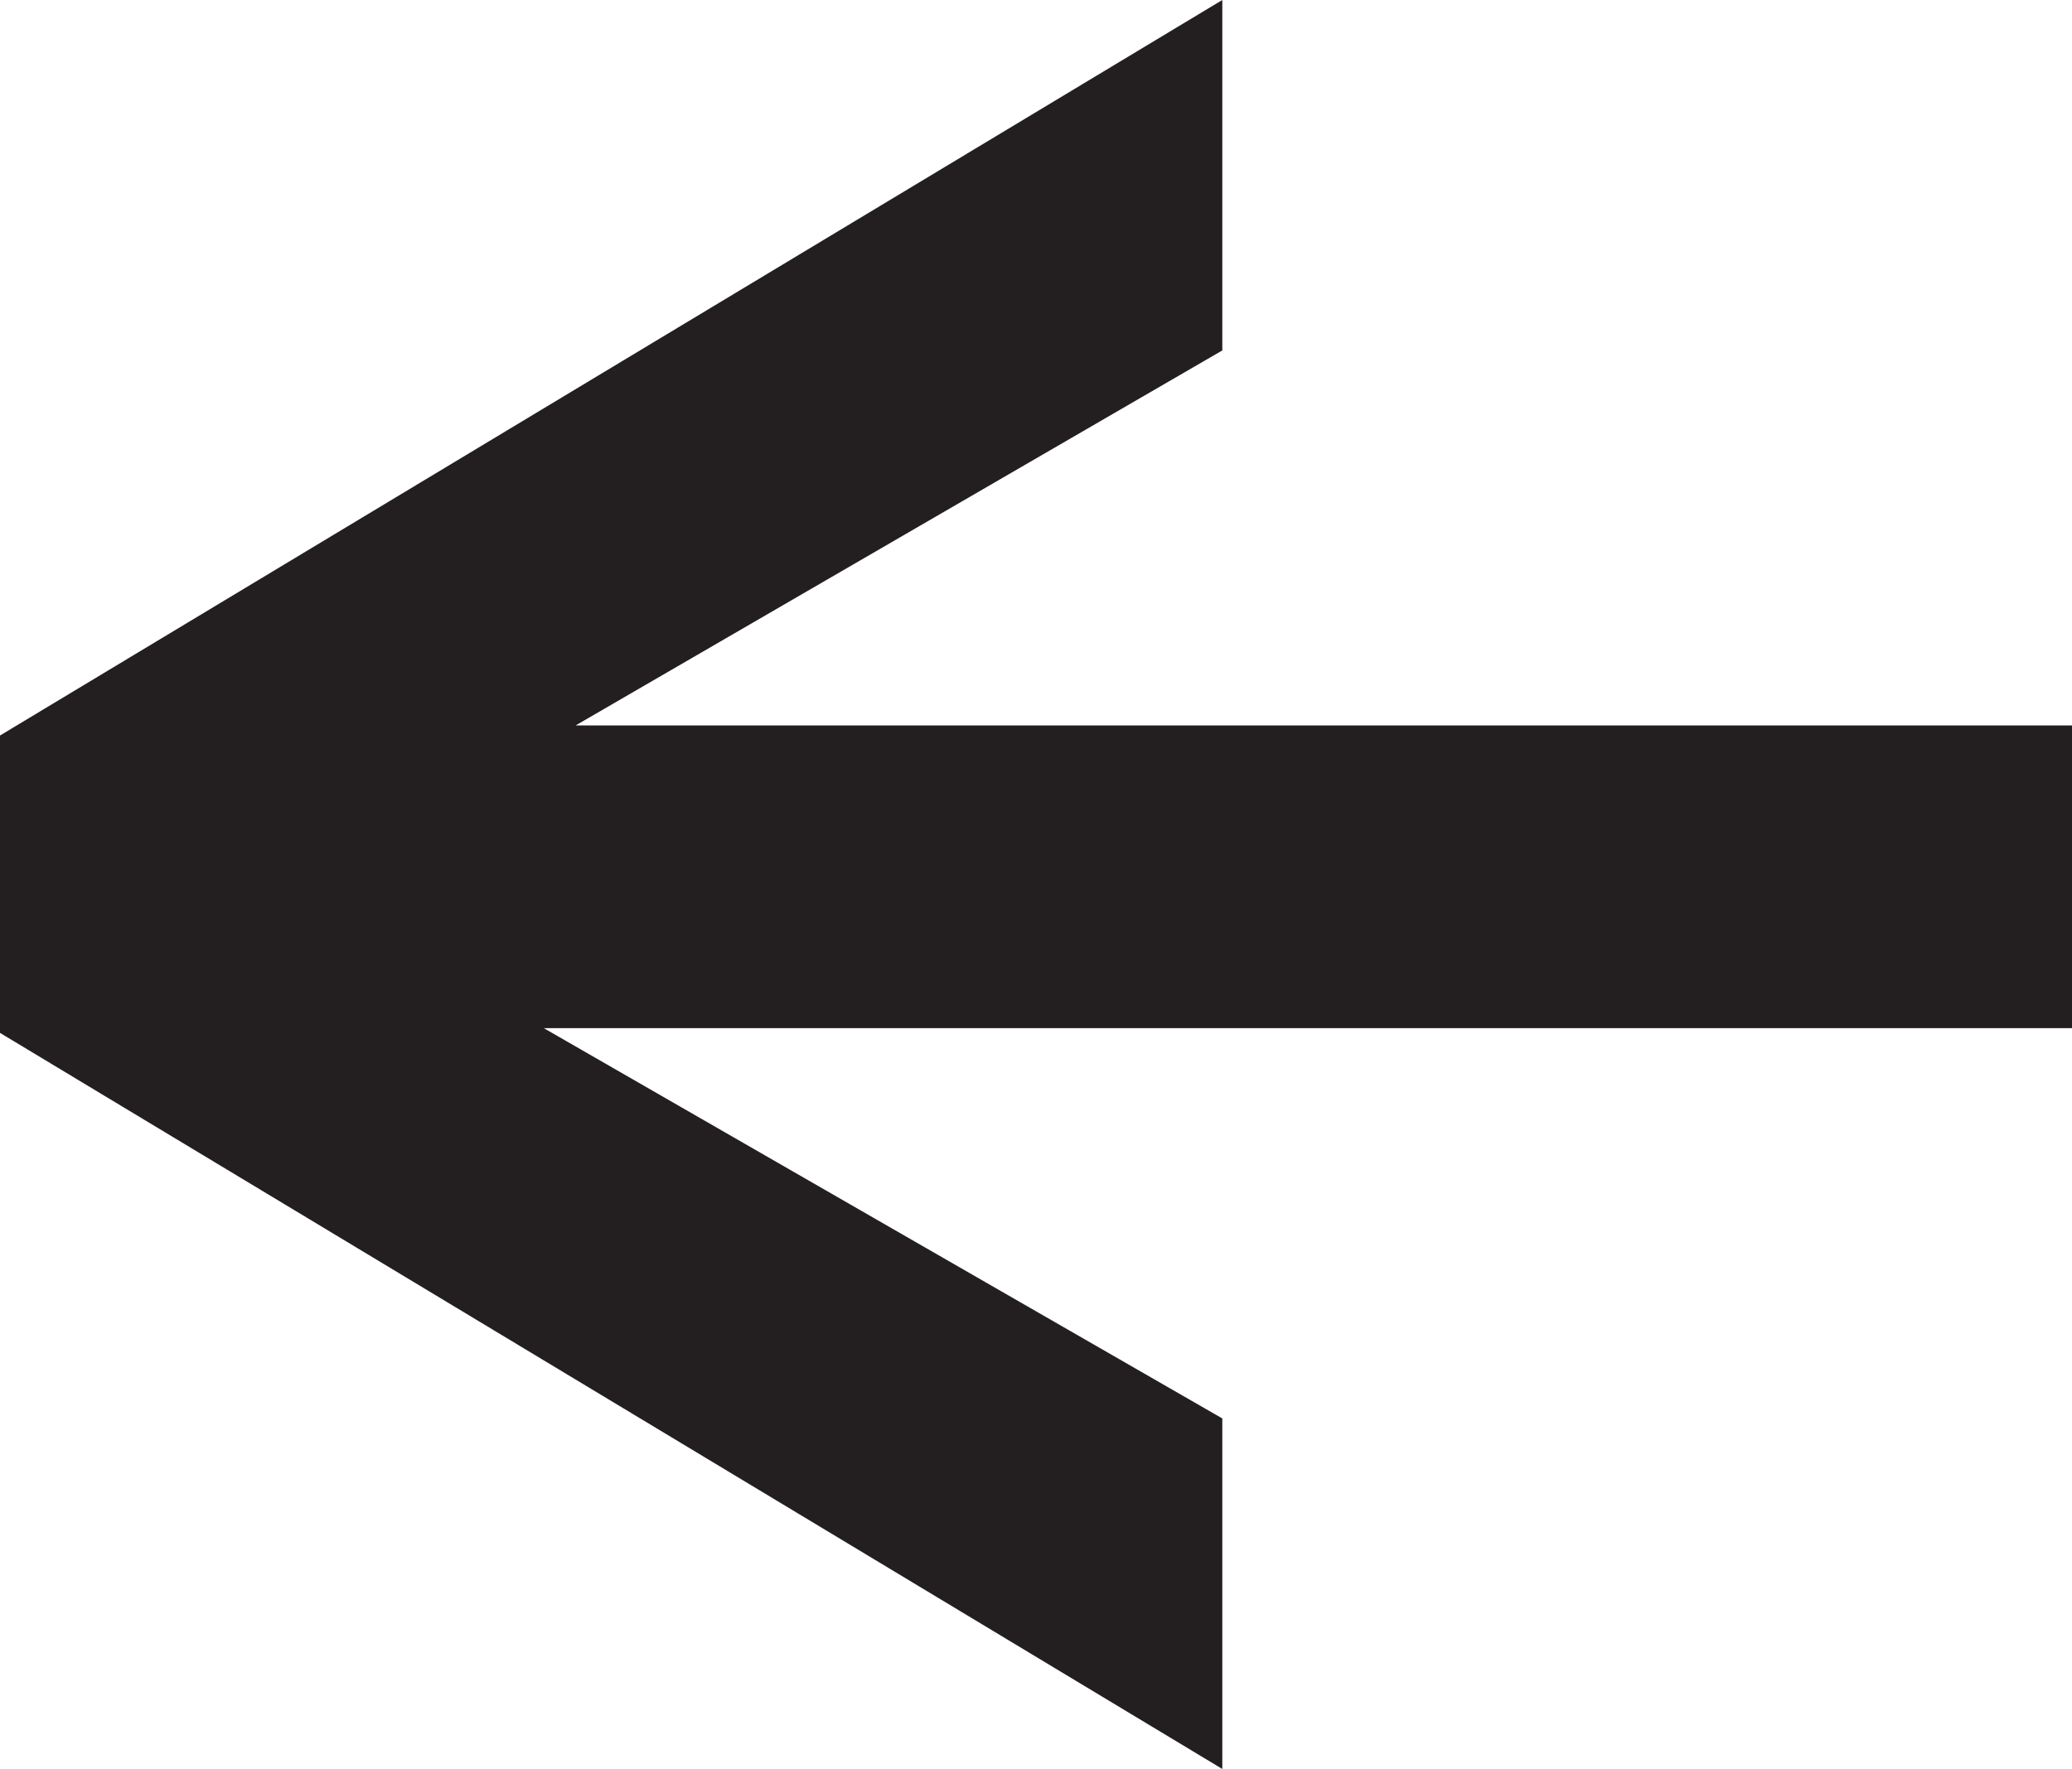
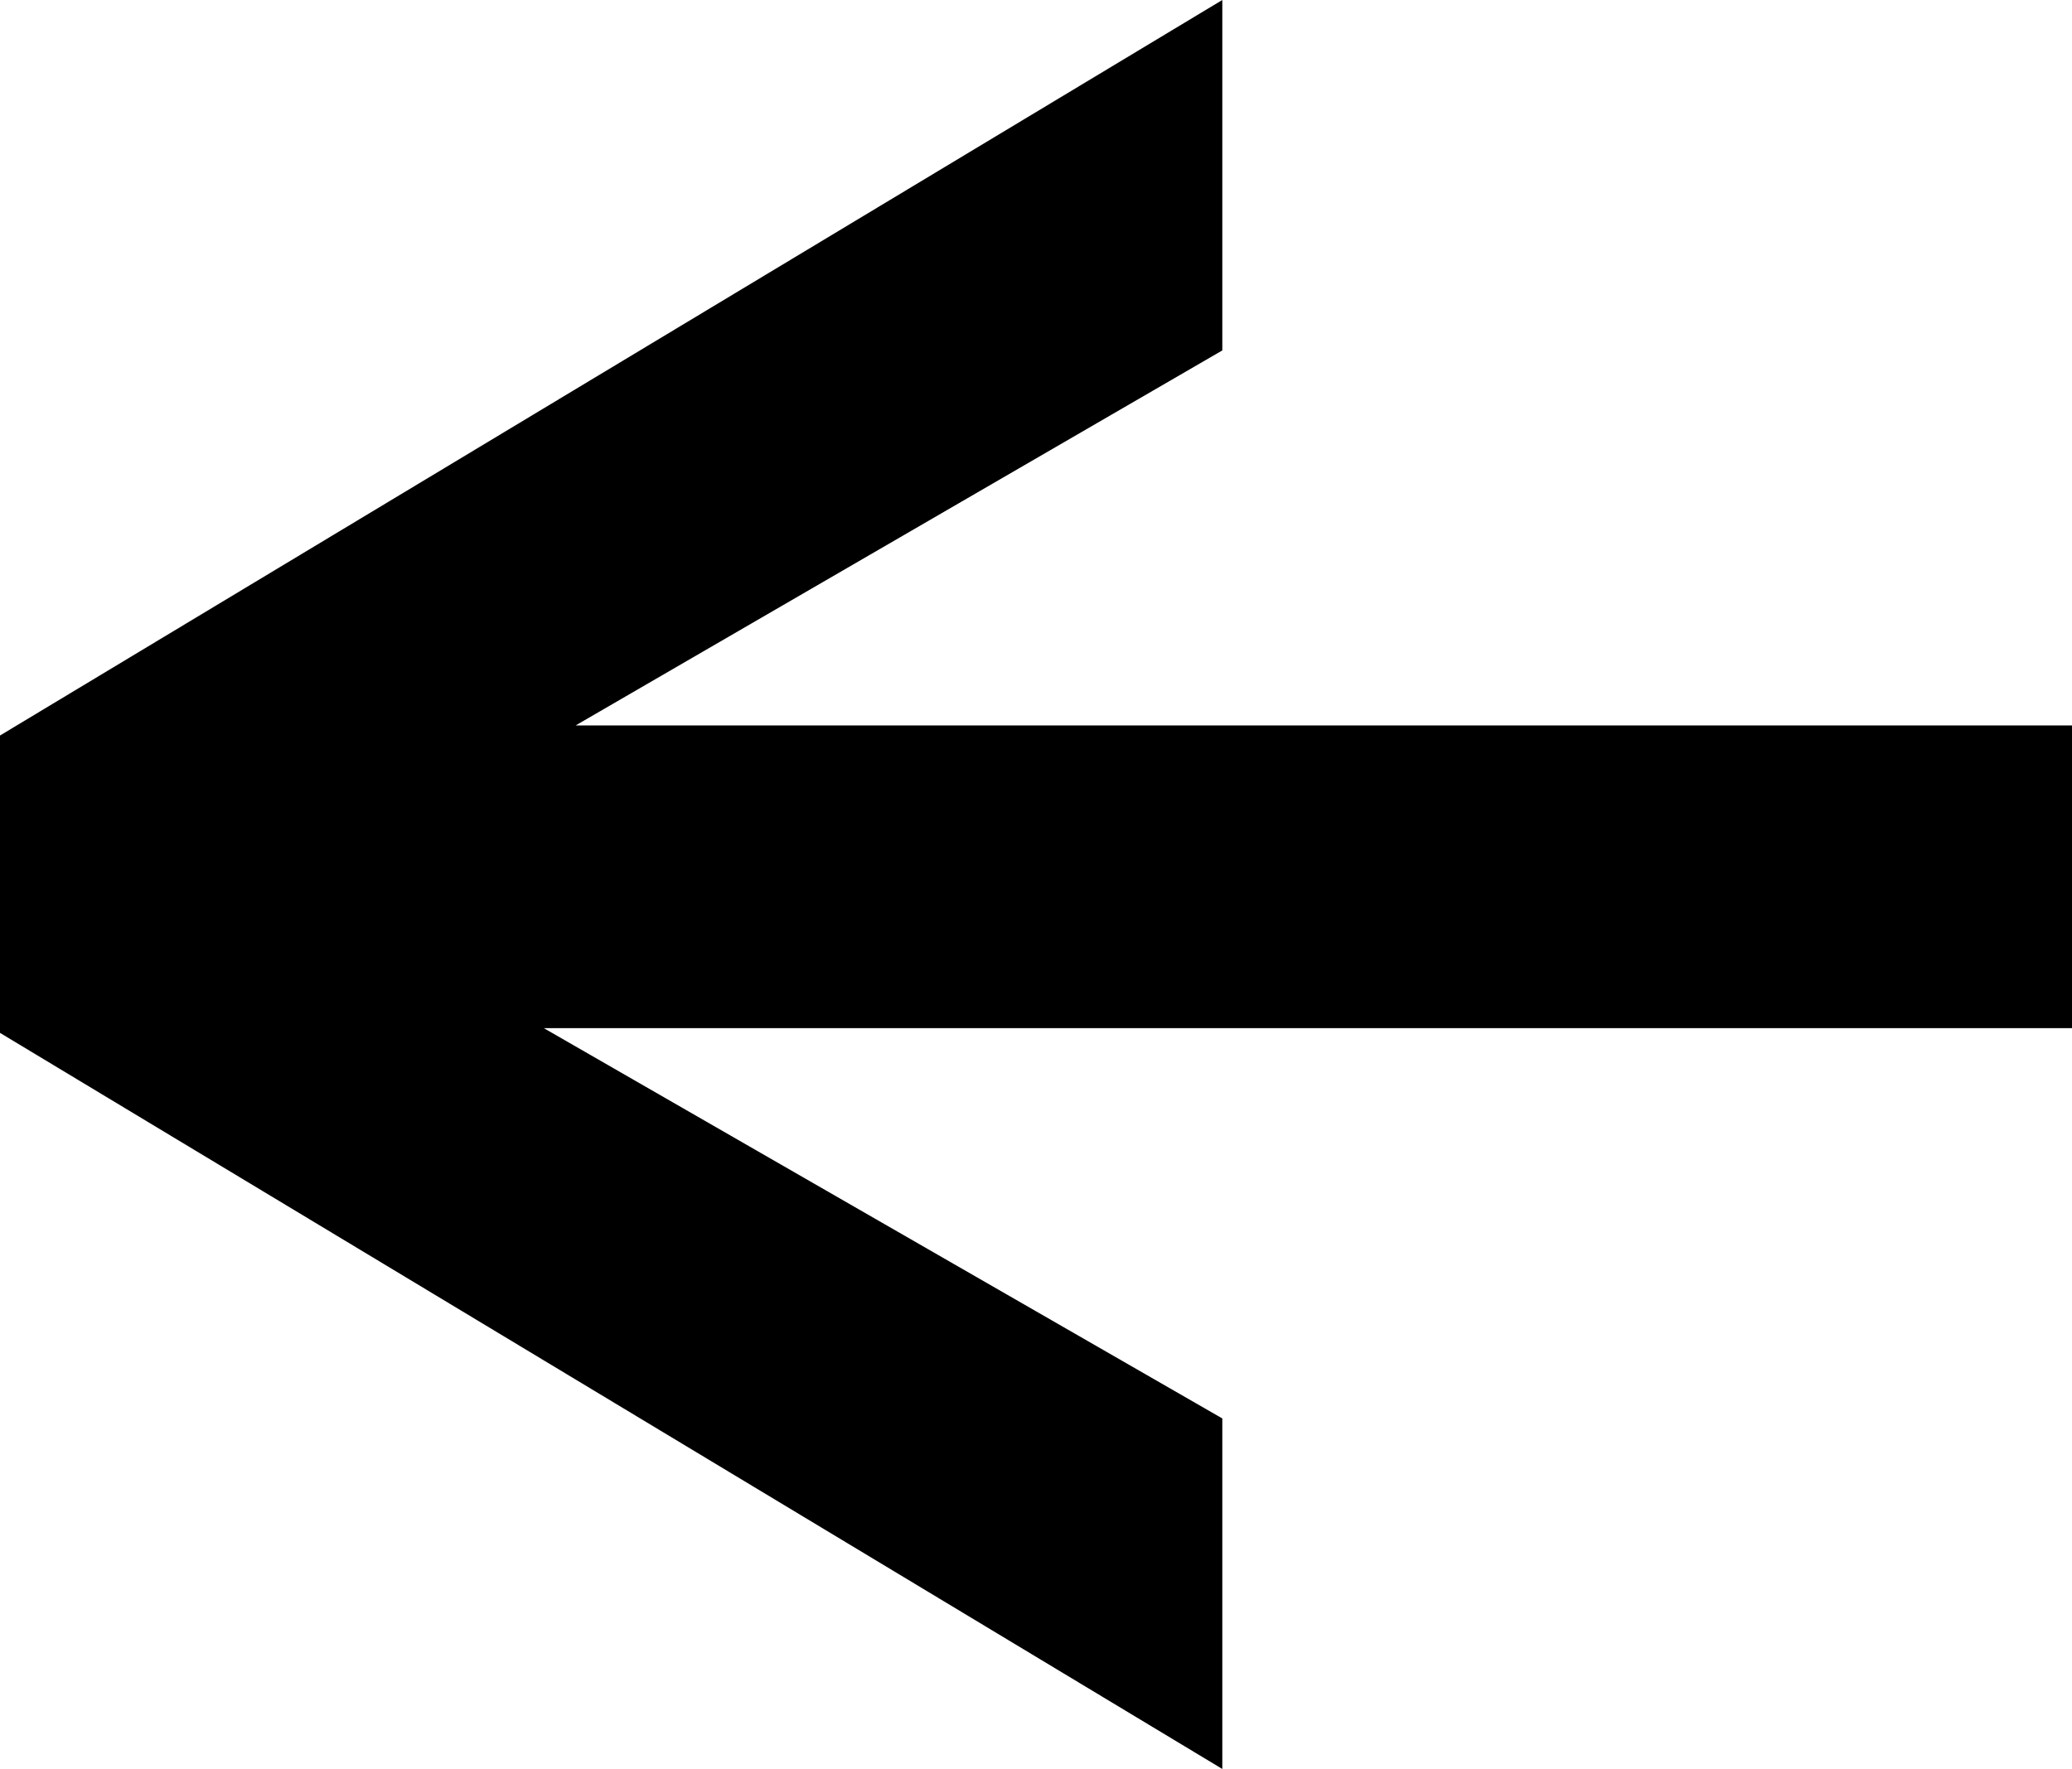
<svg xmlns="http://www.w3.org/2000/svg" version="1.1" id="Layer_1" x="0px" y="0px" width="300px" height="256.195px" viewBox="0 0 300 256.195" enable-background="new 0 0 300 256.195" xml:space="preserve">
-   <polygon fill="#231F20" points="0,149.591 176.975,256.196 176.975,205.429 78.738,148.905 300,148.905 300,105.064 83.342,105.064   176.975,50.752 176.975,0 0,106.523 " />
+   <polygon points="0,149.59 176.975,256.195 176.975,205.429 78.738,148.904 300,148.904 300,105.064 83.342,105.064 176.975,50.751   176.975,-0.001 0,106.523 " />
</svg>
